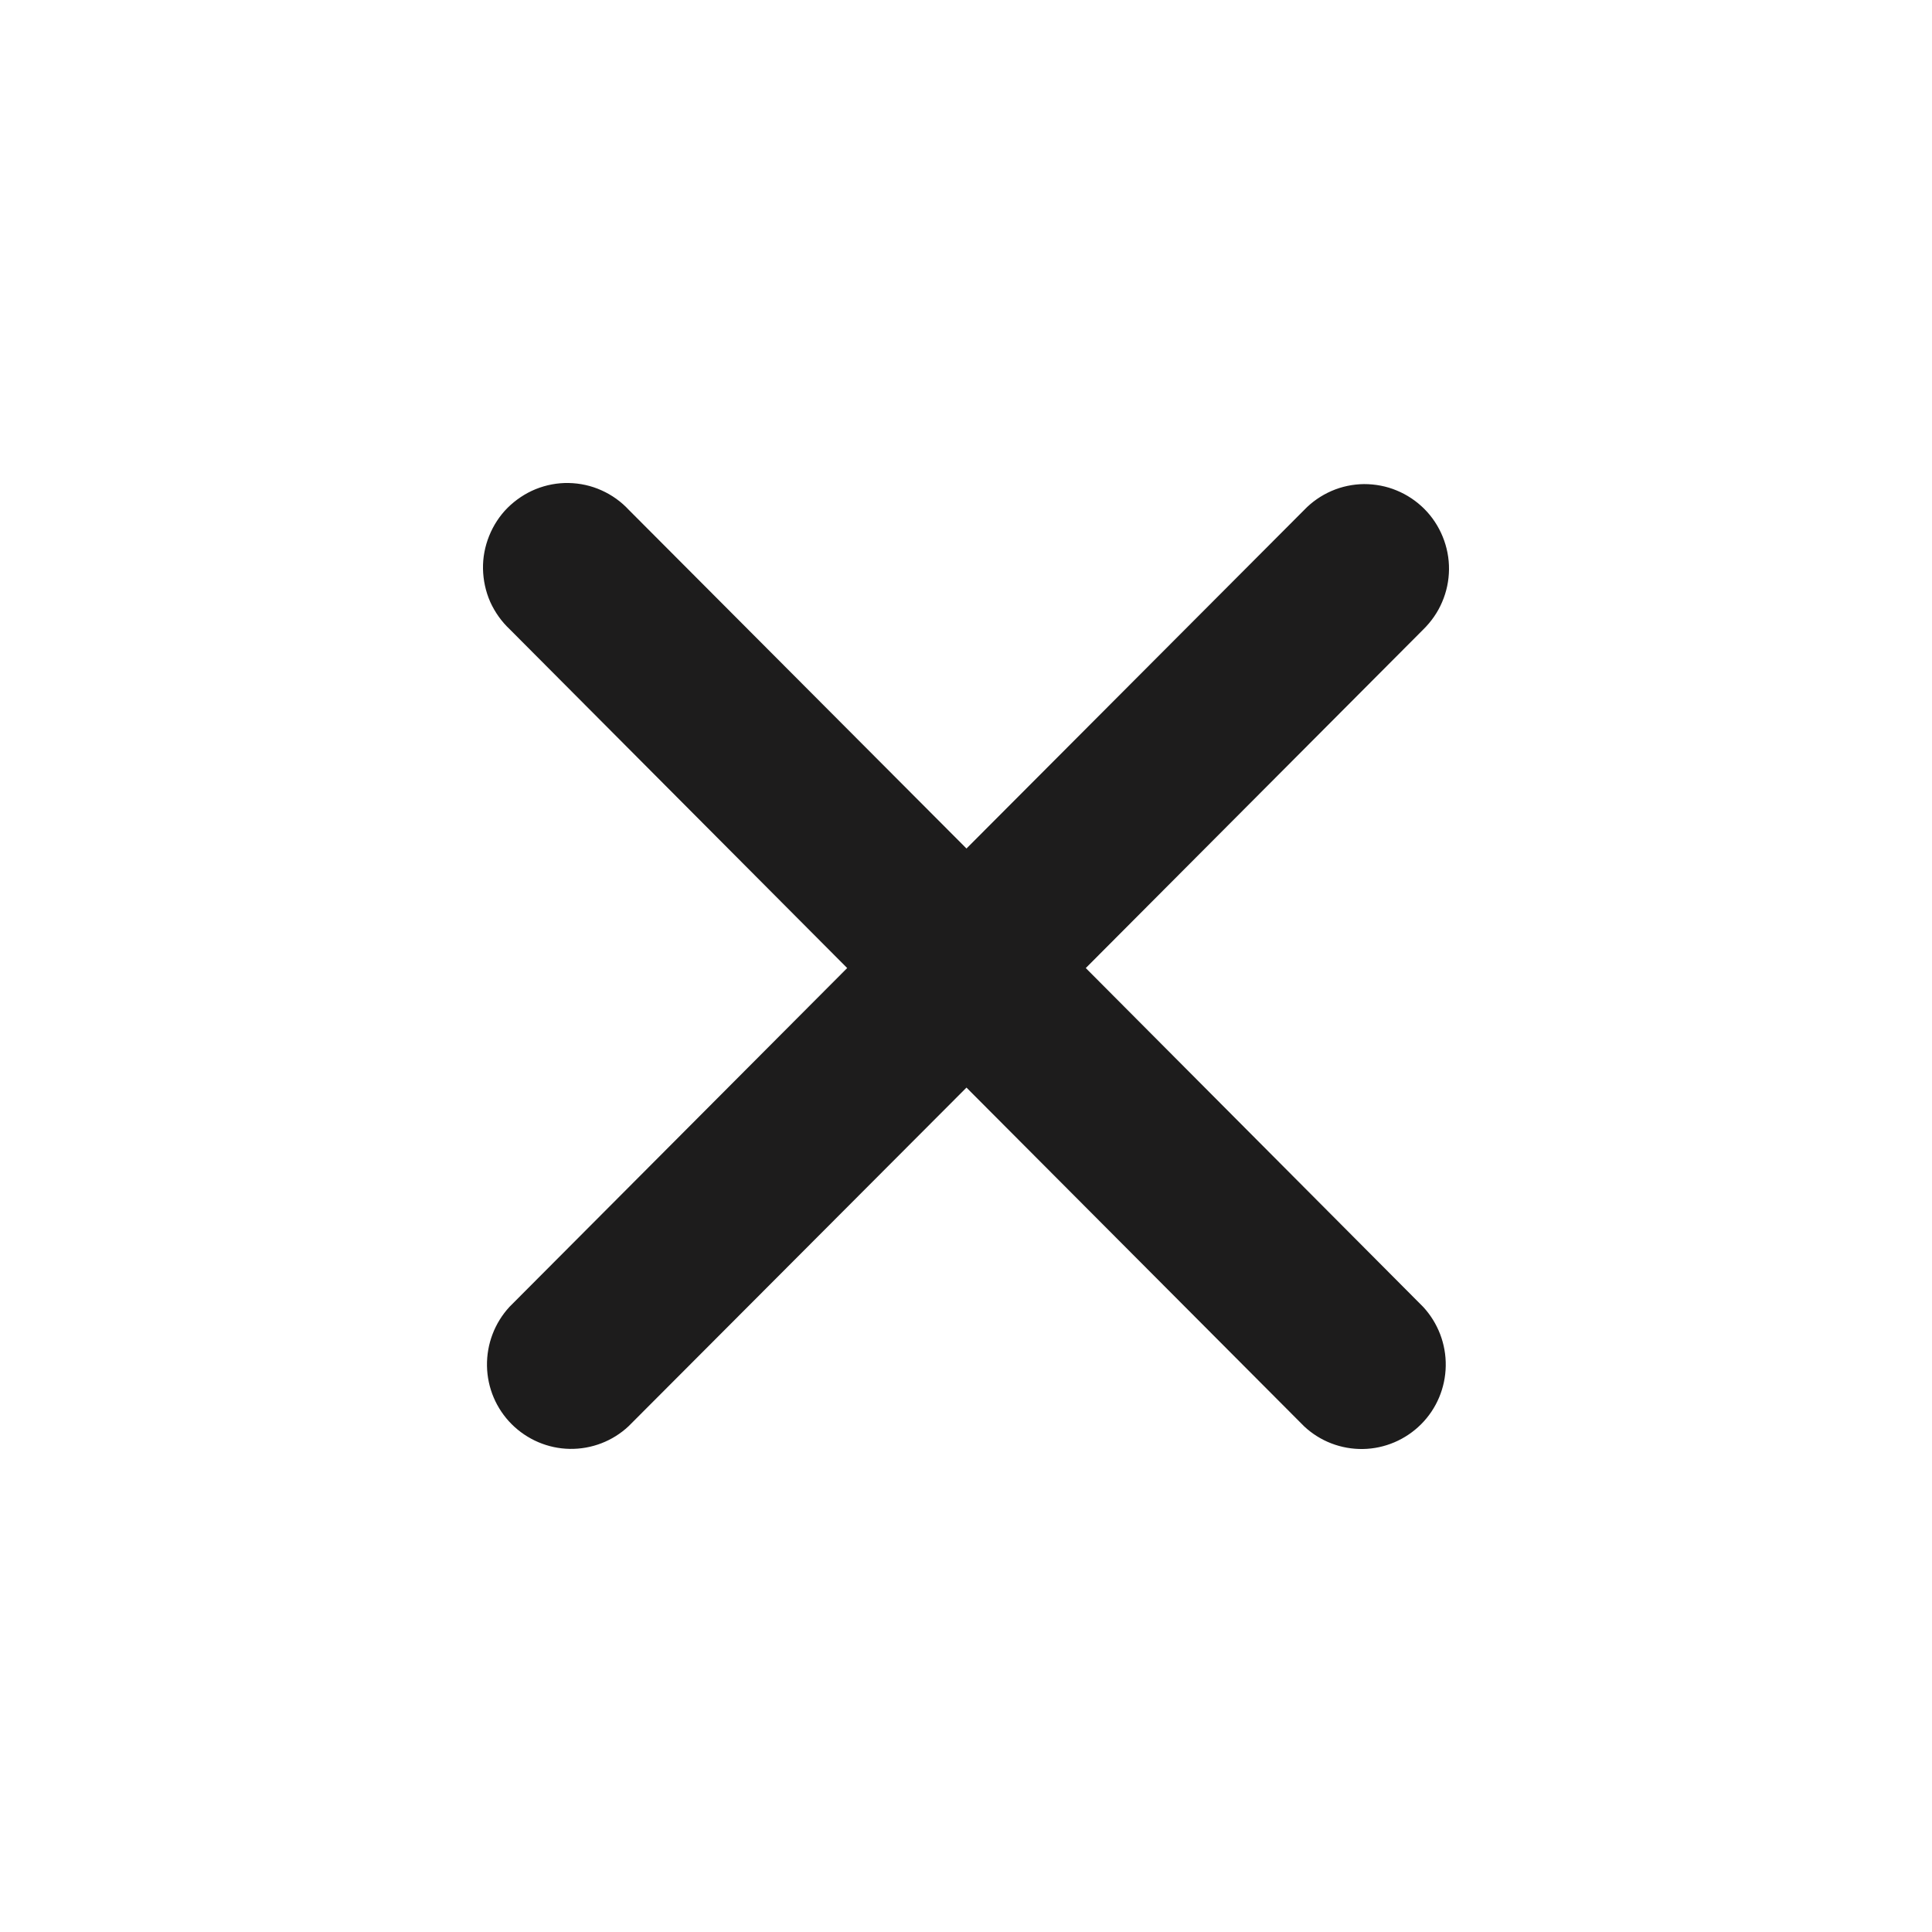
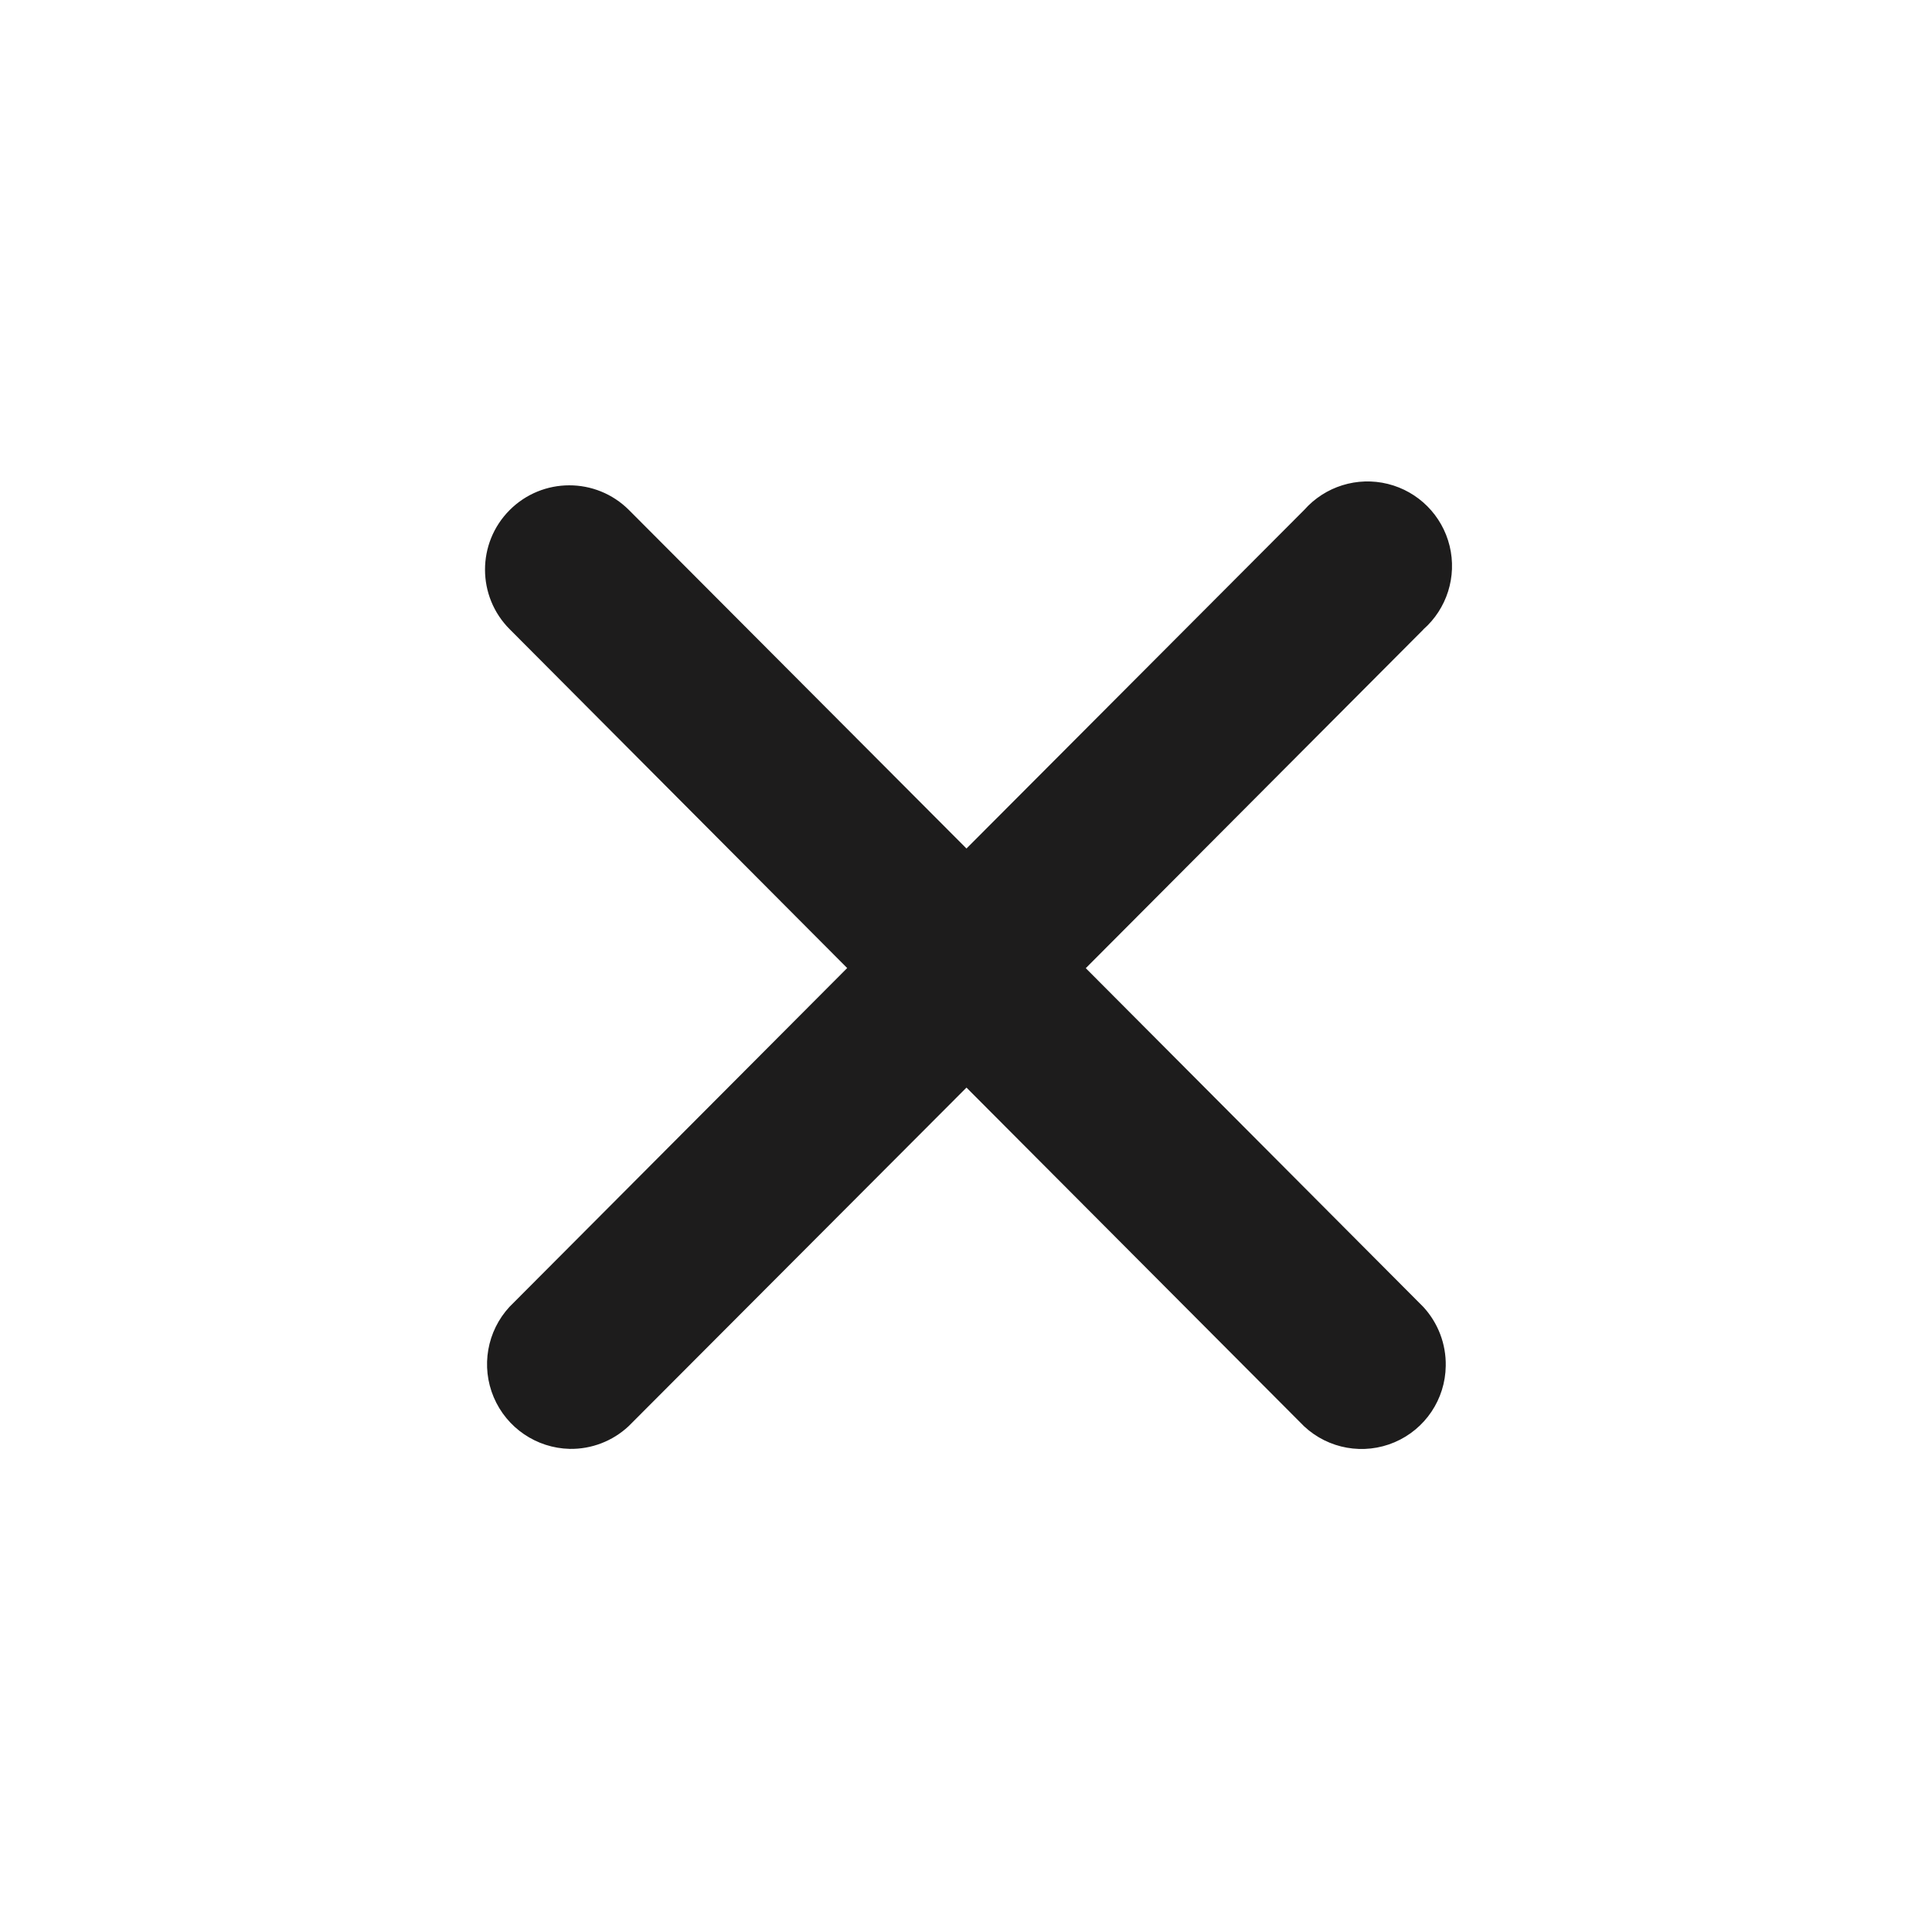
- <svg xmlns="http://www.w3.org/2000/svg" width="16" height="16" viewBox="0 0 16 16" fill="none">
-   <path d="M11.787 5.213C11.853 5.148 11.907 5.071 11.943 4.986C11.98 4.9 11.999 4.809 12 4.716C12.001 4.623 11.983 4.531 11.948 4.445C11.913 4.359 11.861 4.28 11.796 4.215C11.73 4.149 11.652 4.097 11.567 4.062C11.481 4.026 11.389 4.009 11.296 4.009C11.204 4.01 11.112 4.029 11.027 4.066C10.942 4.103 10.865 4.156 10.801 4.223L8.004 7.027L5.208 4.223C5.144 4.154 5.067 4.099 4.982 4.061C4.896 4.022 4.804 4.002 4.71 4C4.616 3.998 4.523 4.016 4.436 4.051C4.35 4.086 4.271 4.139 4.204 4.205C4.138 4.271 4.086 4.351 4.051 4.438C4.016 4.525 3.998 4.618 4 4.712C4.002 4.806 4.022 4.899 4.06 4.985C4.099 5.071 4.154 5.148 4.222 5.212L7.016 8.017L4.22 10.822C4.097 10.955 4.03 11.13 4.033 11.312C4.036 11.493 4.109 11.666 4.237 11.794C4.365 11.922 4.538 11.996 4.718 11.999C4.899 12.002 5.074 11.935 5.206 11.811L8.004 9.007L10.8 11.812C10.932 11.936 11.107 12.003 11.288 12C11.468 11.997 11.641 11.923 11.769 11.795C11.897 11.667 11.97 11.494 11.973 11.312C11.976 11.131 11.909 10.956 11.786 10.823L8.992 8.017L11.787 5.213Z" fill="#1D1C1C" />
+ <svg xmlns="http://www.w3.org/2000/svg" width="16" height="16" fill="none">
+   <path d="M11.787 5.213a.7.7 0 1 0-.986-.99L8.004 7.027 5.208 4.223a.698.698 0 1 0-.986.989l2.794 2.805-2.796 2.805a.701.701 0 0 0 .498 1.177.697.697 0 0 0 .488-.188l2.798-2.804 2.796 2.805a.697.697 0 0 0 1.173-.5.701.701 0 0 0-.187-.49L8.992 8.018l2.795-2.804Z" fill="#1D1C1C" />
</svg>
